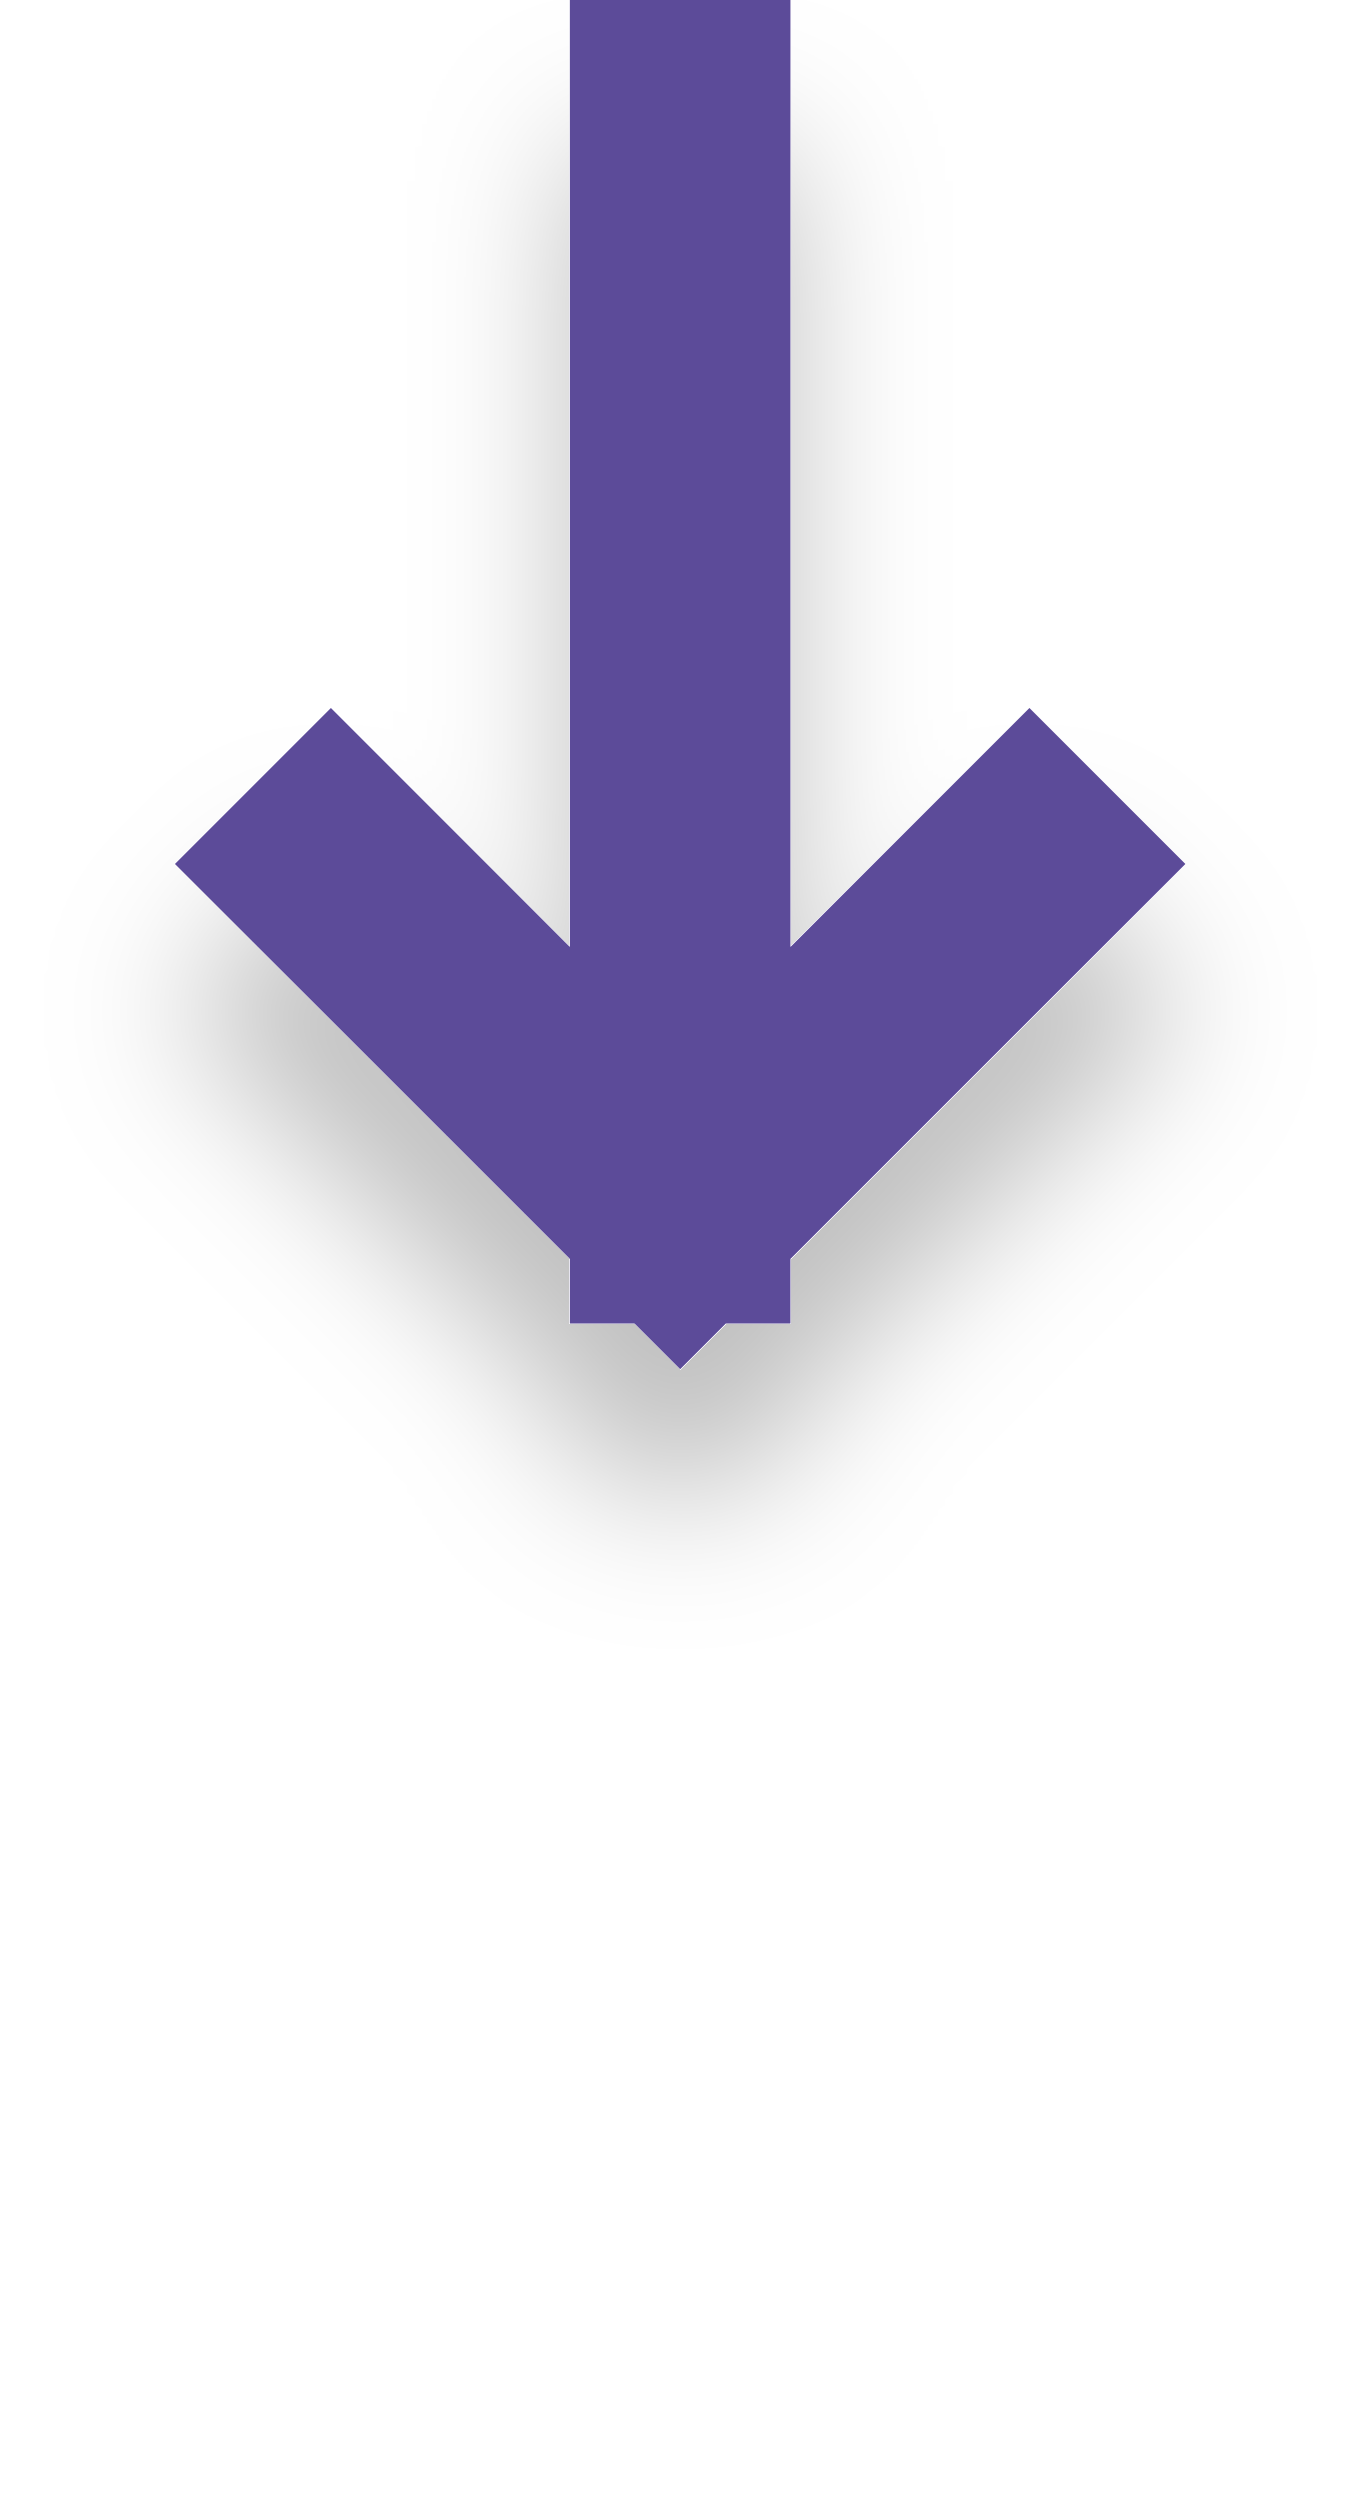
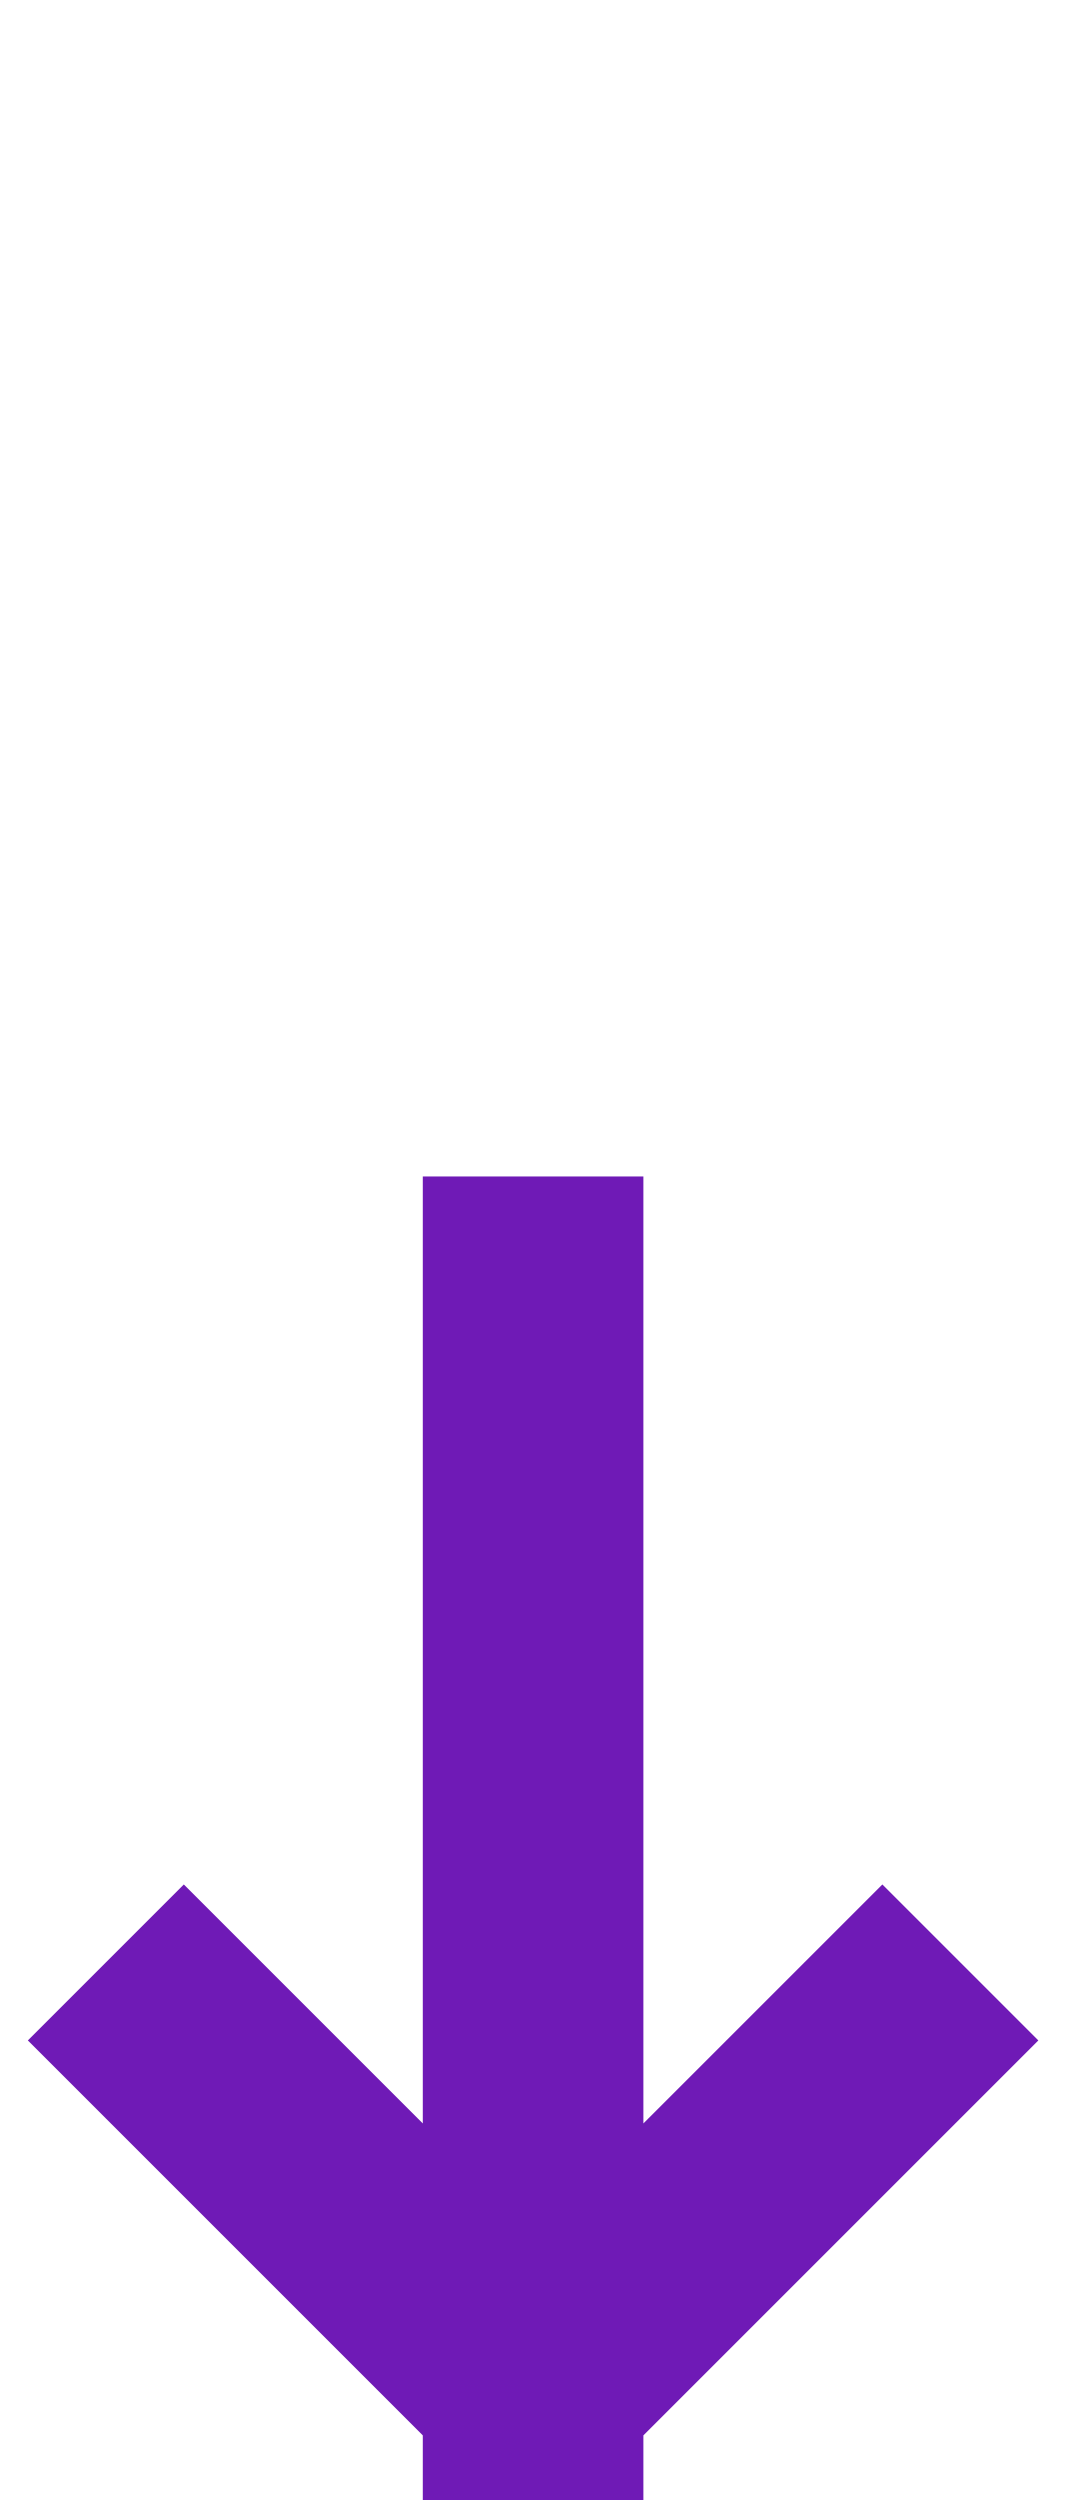
- <svg xmlns="http://www.w3.org/2000/svg" width="37" height="68" viewBox="0 0 37 68" fill="none">
-   <g id="Arrow" filter="url(#filter0_d_1867_641)">
-     <path id="Vector 1" d="M28 23.5L18.5 33M18.5 33L9 23.5M18.5 33L18.5 3" stroke="#5C4B99" stroke-width="6" stroke-linecap="square" stroke-linejoin="round" />
+ <svg xmlns="http://www.w3.org/2000/svg" width="29" height="68" viewBox="0 0 29 68" fill="#6f1ab6">
+   <g id="Position=down">
+     <path id="Vector 1" d="M24 55.5L14.5 65M14.5 65L5 55.5M14.5 65L14.5 35" stroke="#6f1ab6" stroke-width="6" stroke-linecap="square" stroke-linejoin="round" />
  </g>
-   <defs>
-     <filter id="filter0_d_1867_641" x="0.757" y="0" width="35.485" height="76" filterUnits="userSpaceOnUse" color-interpolation-filters="sRGB">
-       <feFlood flood-opacity="0" result="BackgroundImageFix" />
-       <feColorMatrix in="SourceAlpha" type="matrix" values="0 0 0 0 0 0 0 0 0 0 0 0 0 0 0 0 0 0 127 0" result="hardAlpha" />
-       <feOffset dy="4" />
-       <feGaussianBlur stdDeviation="2" />
-       <feComposite in2="hardAlpha" operator="out" />
-       <feColorMatrix type="matrix" values="0 0 0 0 0 0 0 0 0 0 0 0 0 0 0 0 0 0 0.25 0" />
-       <feBlend mode="normal" in2="BackgroundImageFix" result="effect1_dropShadow_1867_641" />
-       <feBlend mode="normal" in="SourceGraphic" in2="effect1_dropShadow_1867_641" result="shape" />
-     </filter>
-   </defs>
</svg>
